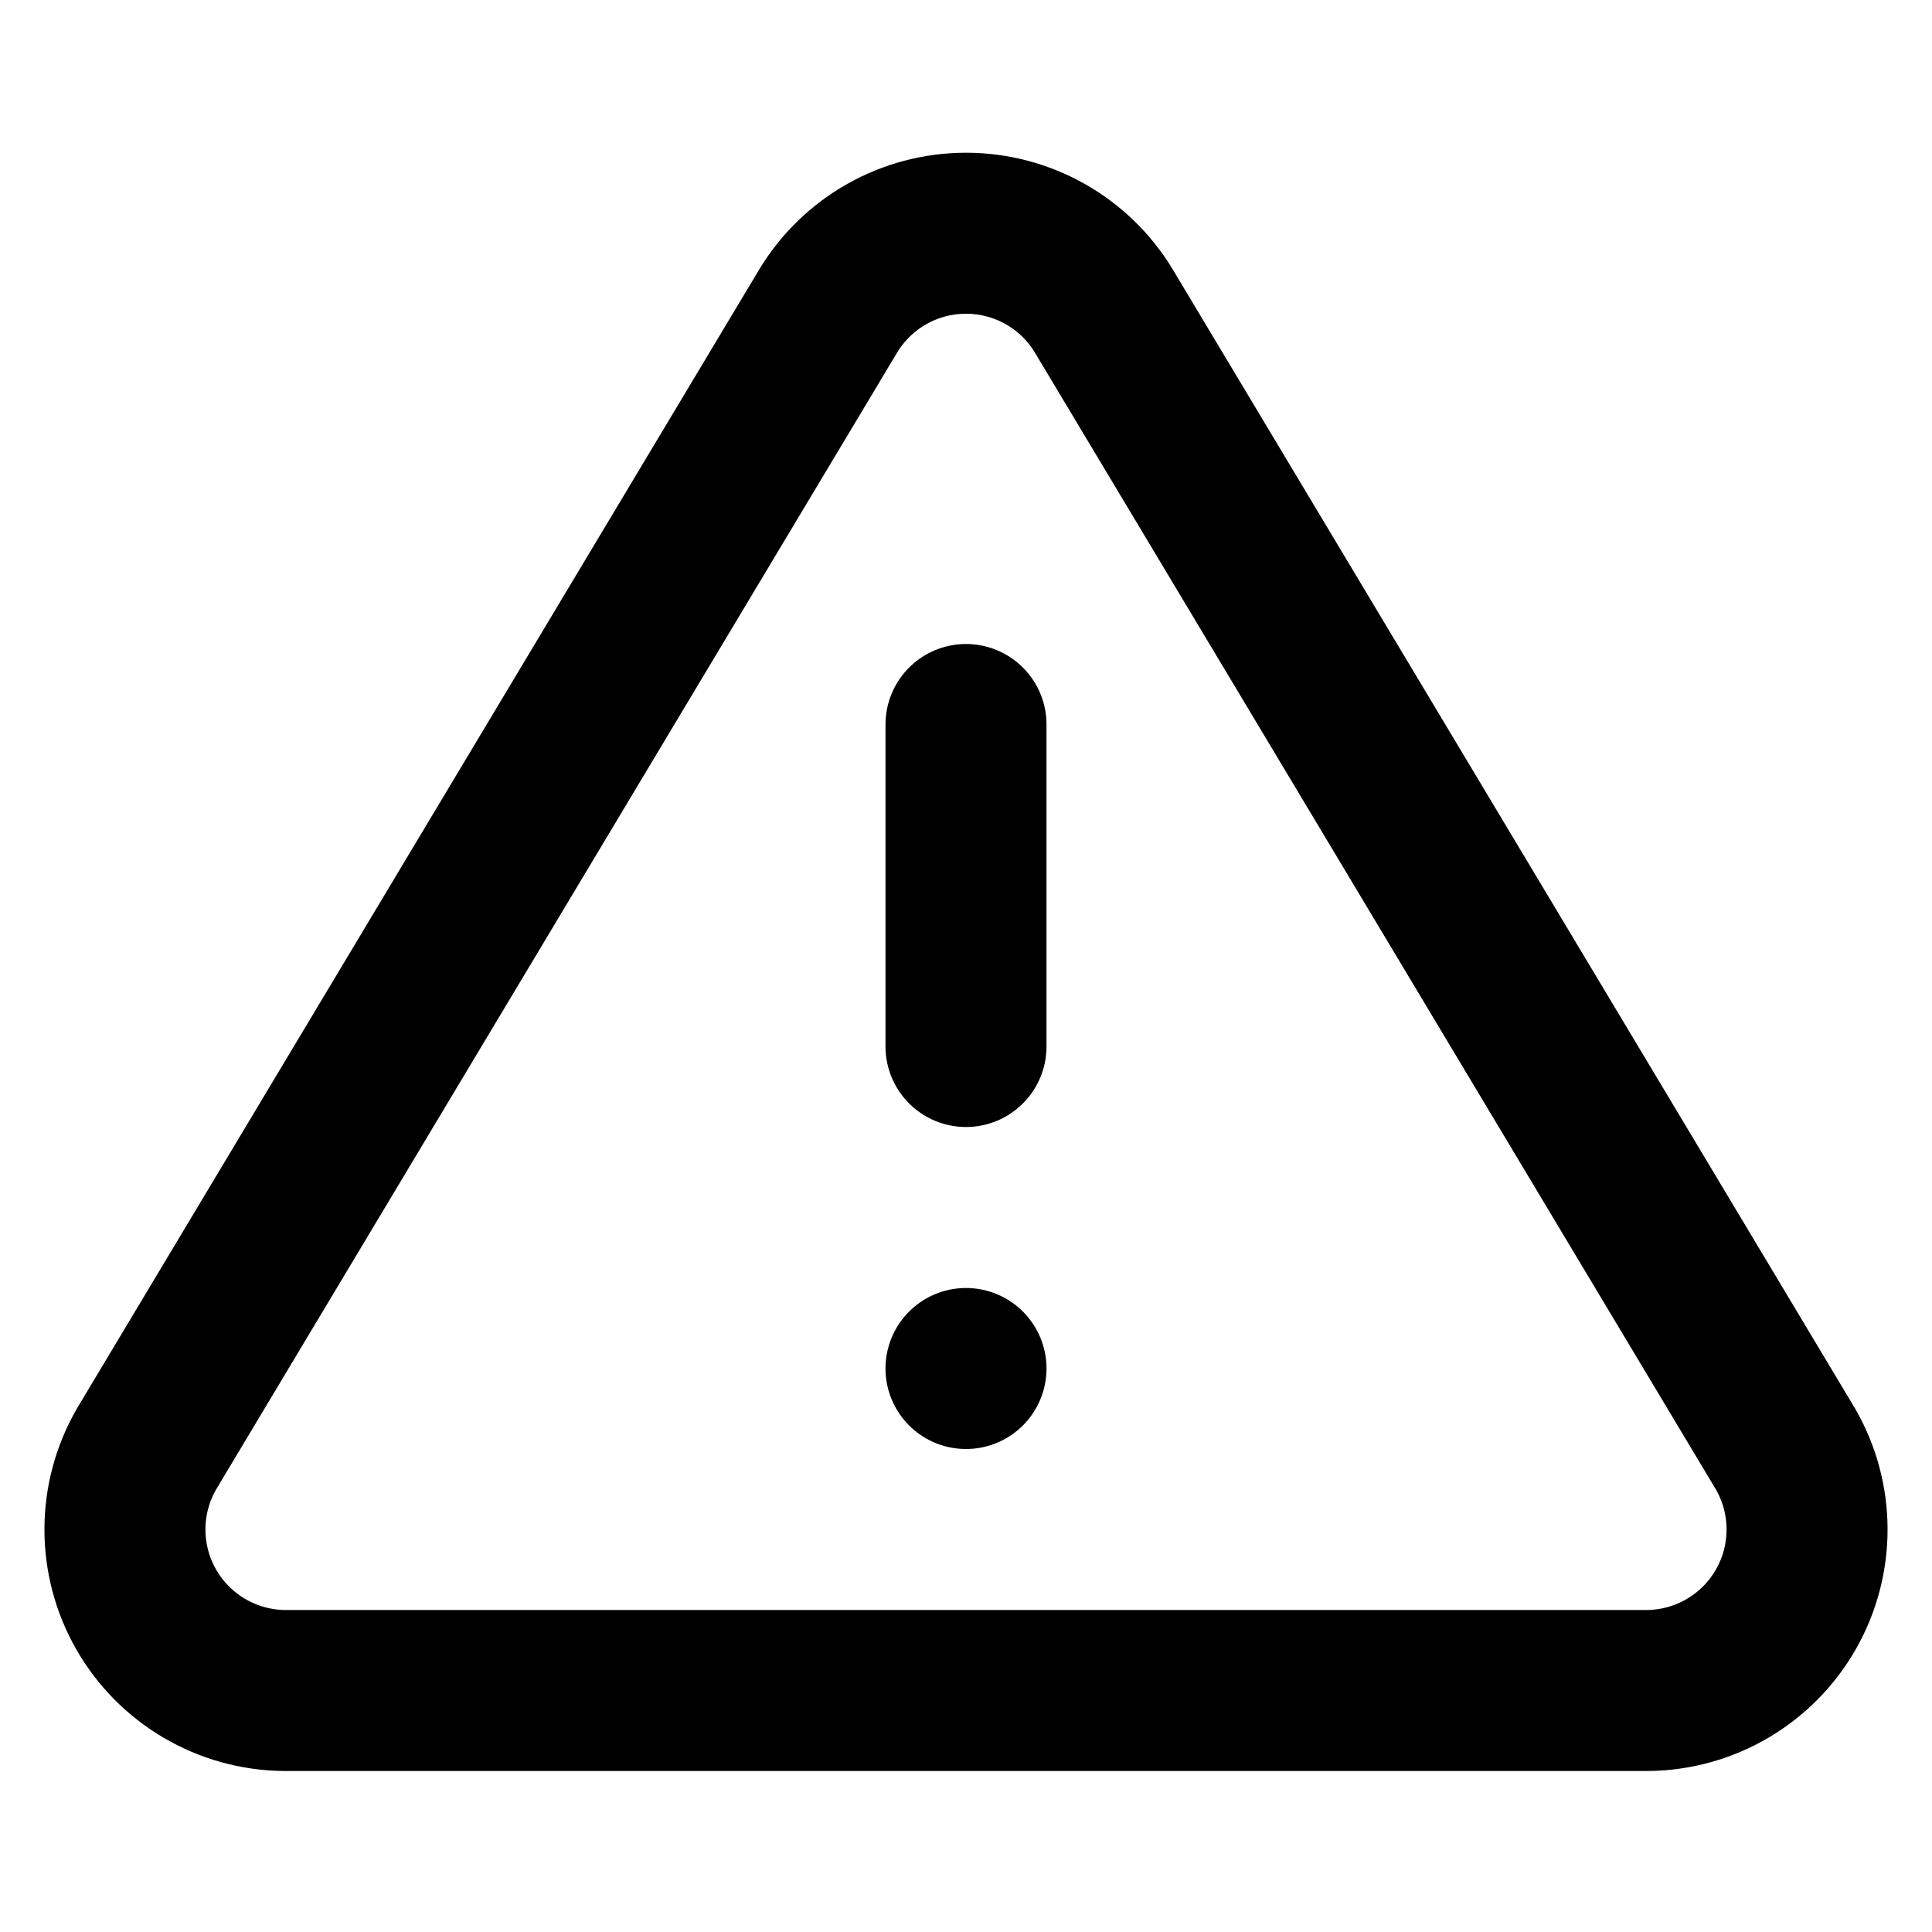
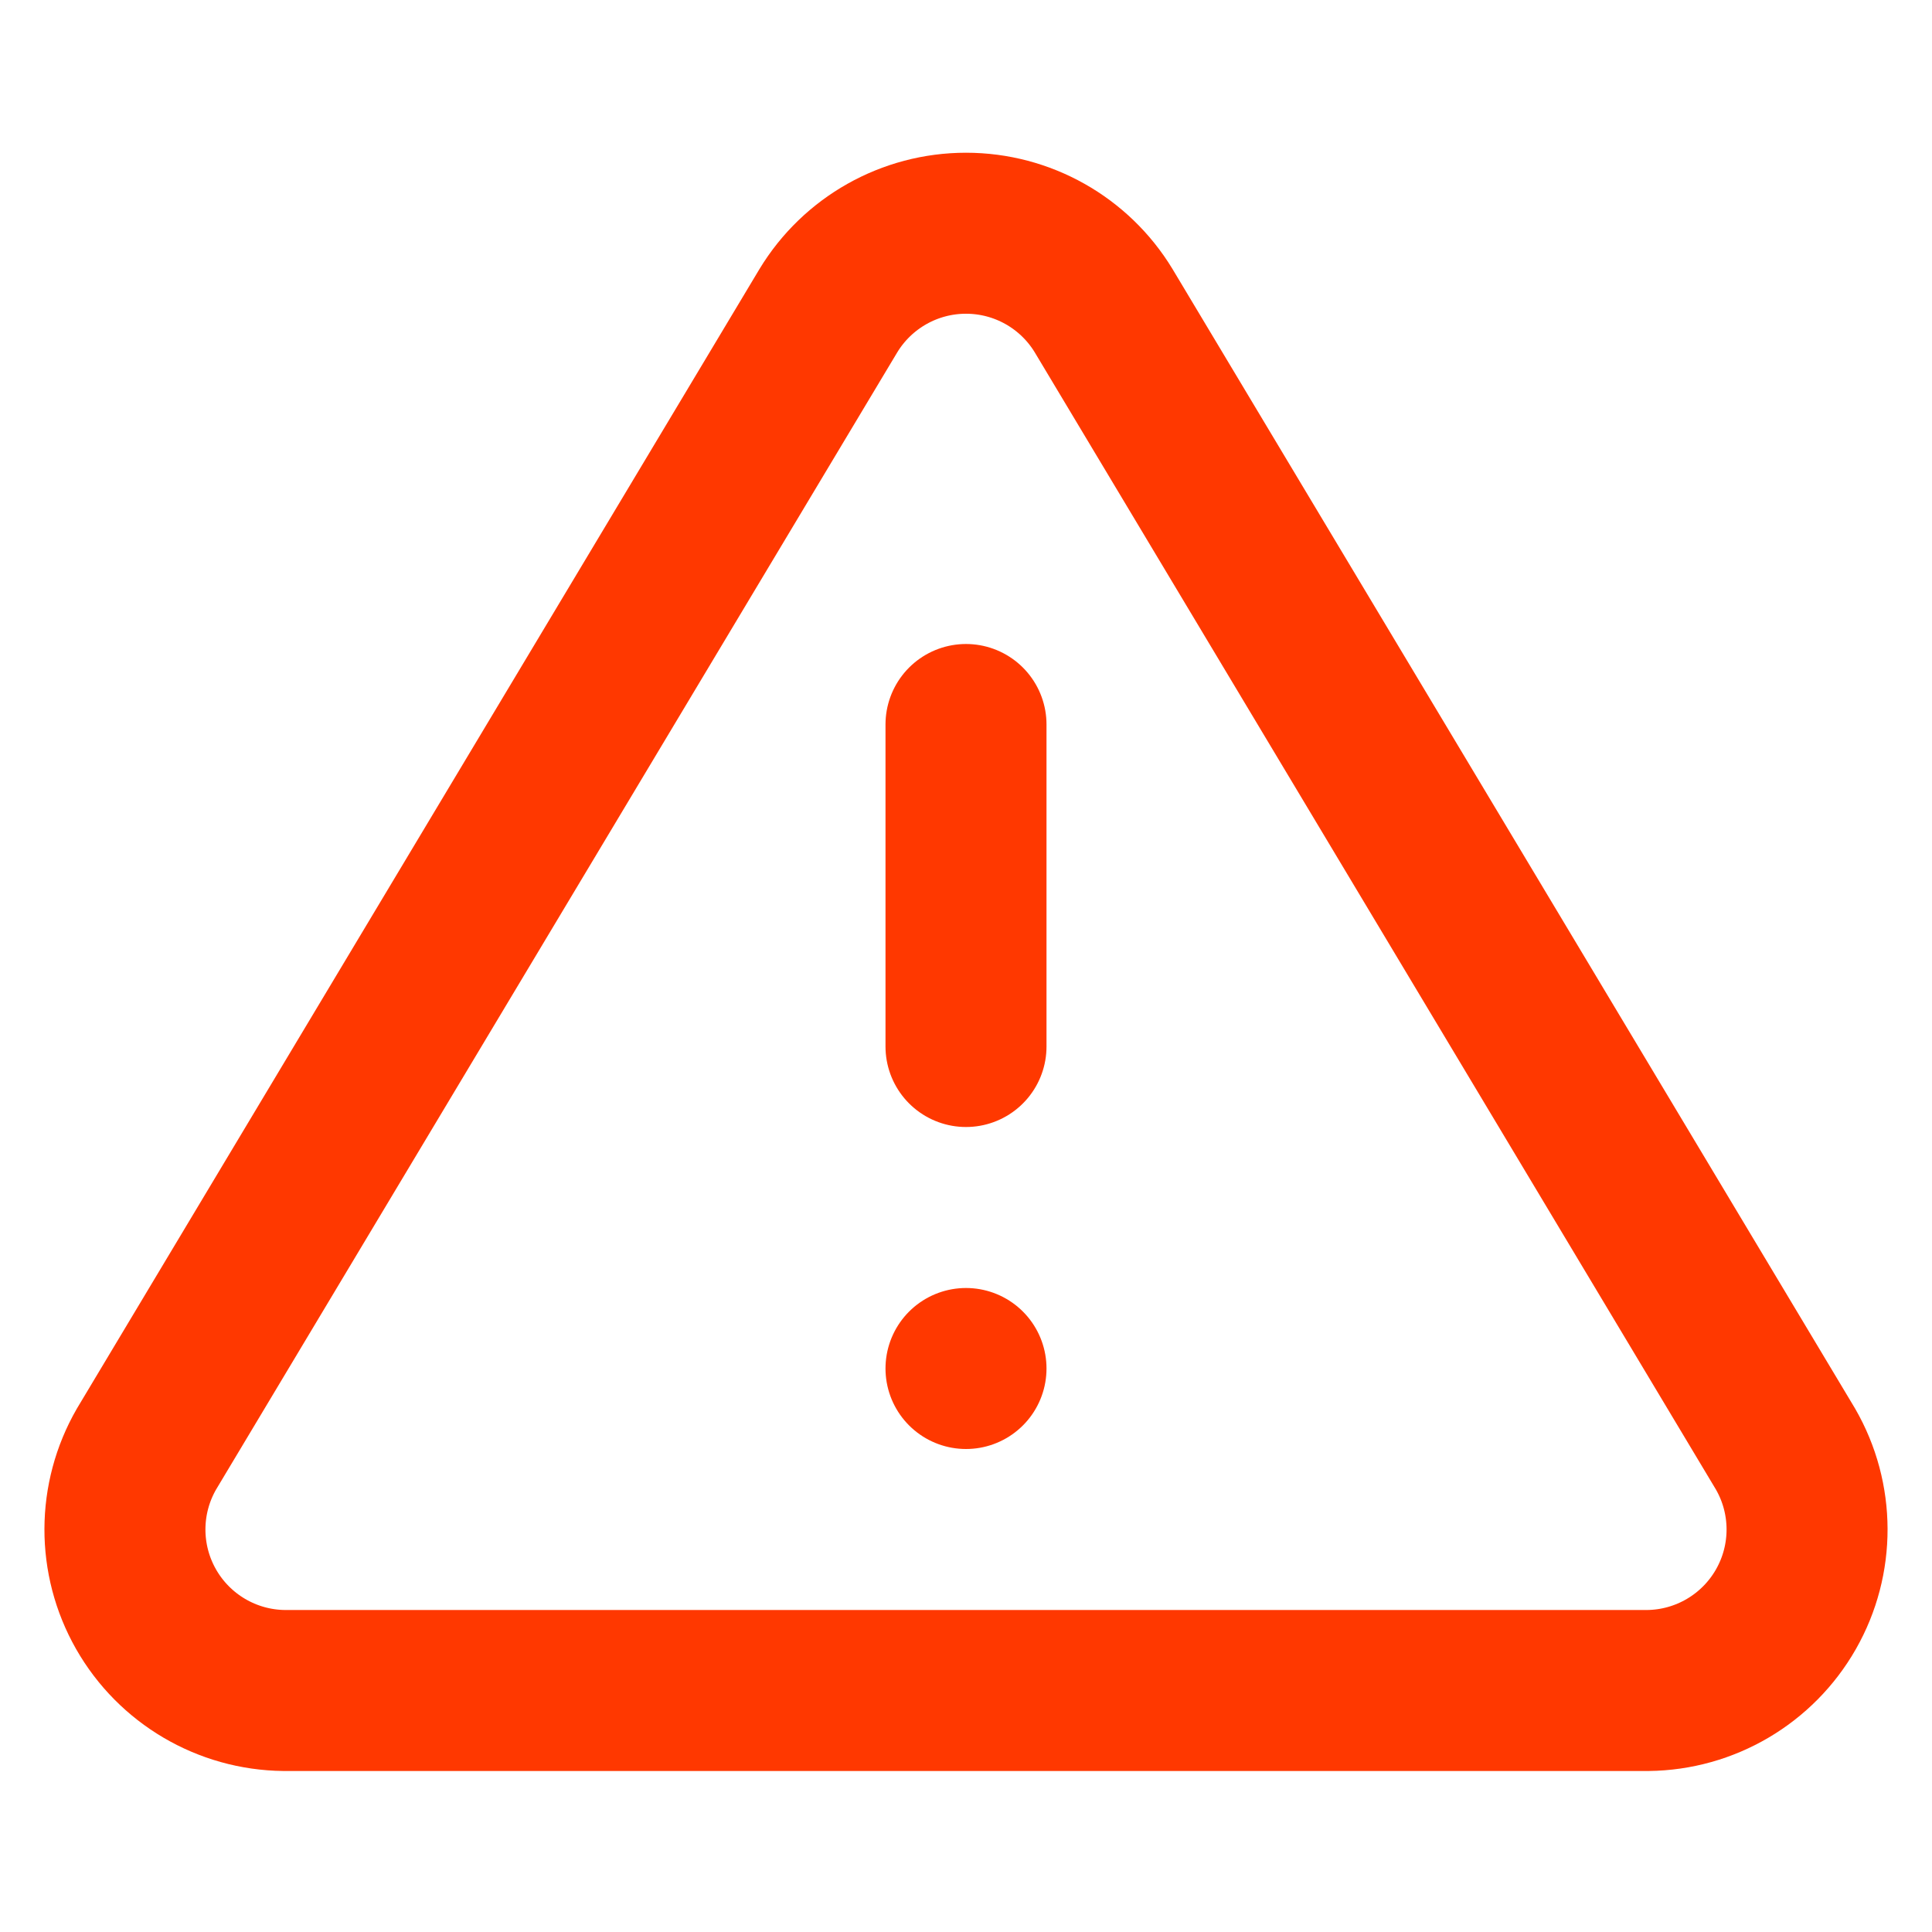
- <svg xmlns="http://www.w3.org/2000/svg" viewBox="0 0 24 24" fill="none" stroke="currentColor" stroke-width="2" stroke-linecap="round" stroke-linejoin="round" class="feather feather-alert-triangle">
+ <svg xmlns="http://www.w3.org/2000/svg" viewBox="0 0 24 24" fill="none" stroke="#ff3800" stroke-width="2" stroke-linecap="round" stroke-linejoin="round" class="feather feather-alert-triangle">
  <path d="M10.29 3.86L1.82 18a2 2 0 0 0 1.71 3h16.94a2 2 0 0 0 1.71-3L13.71 3.86a2 2 0 0 0-3.42 0z" />
  <line x1="12" y1="9" x2="12" y2="13" />
  <line x1="12" y1="17" x2="12" y2="17" />
</svg>
